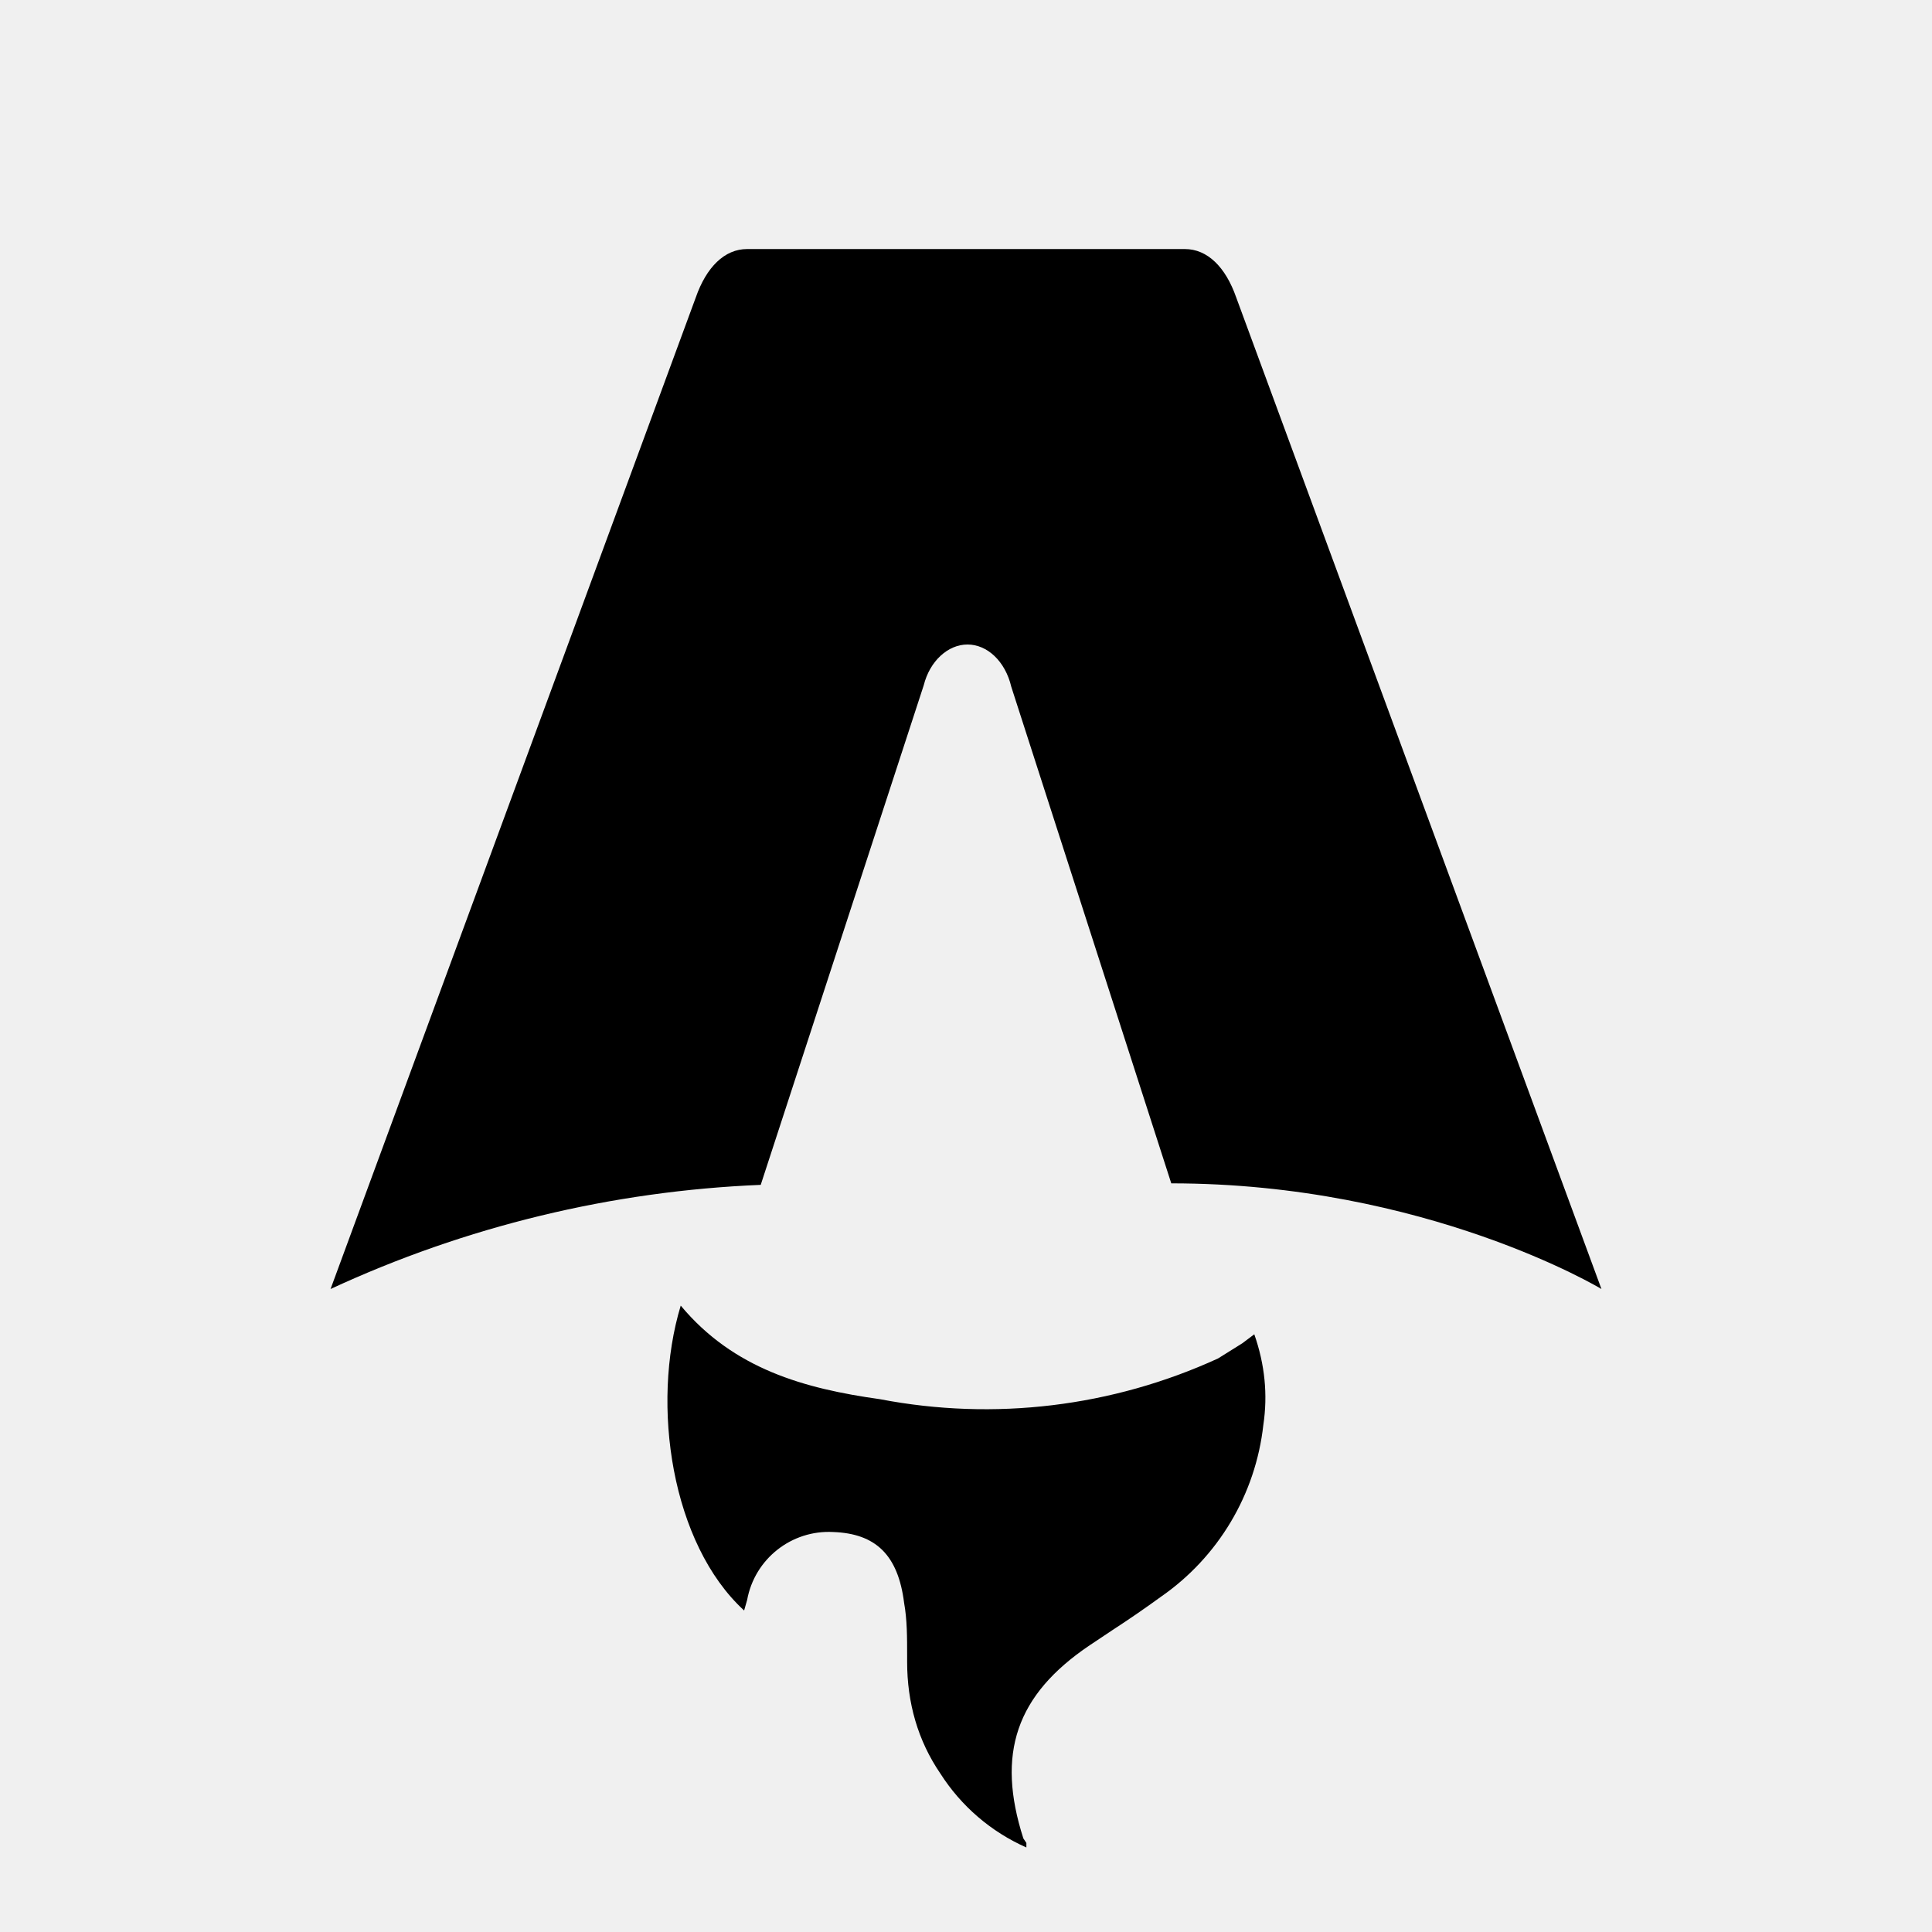
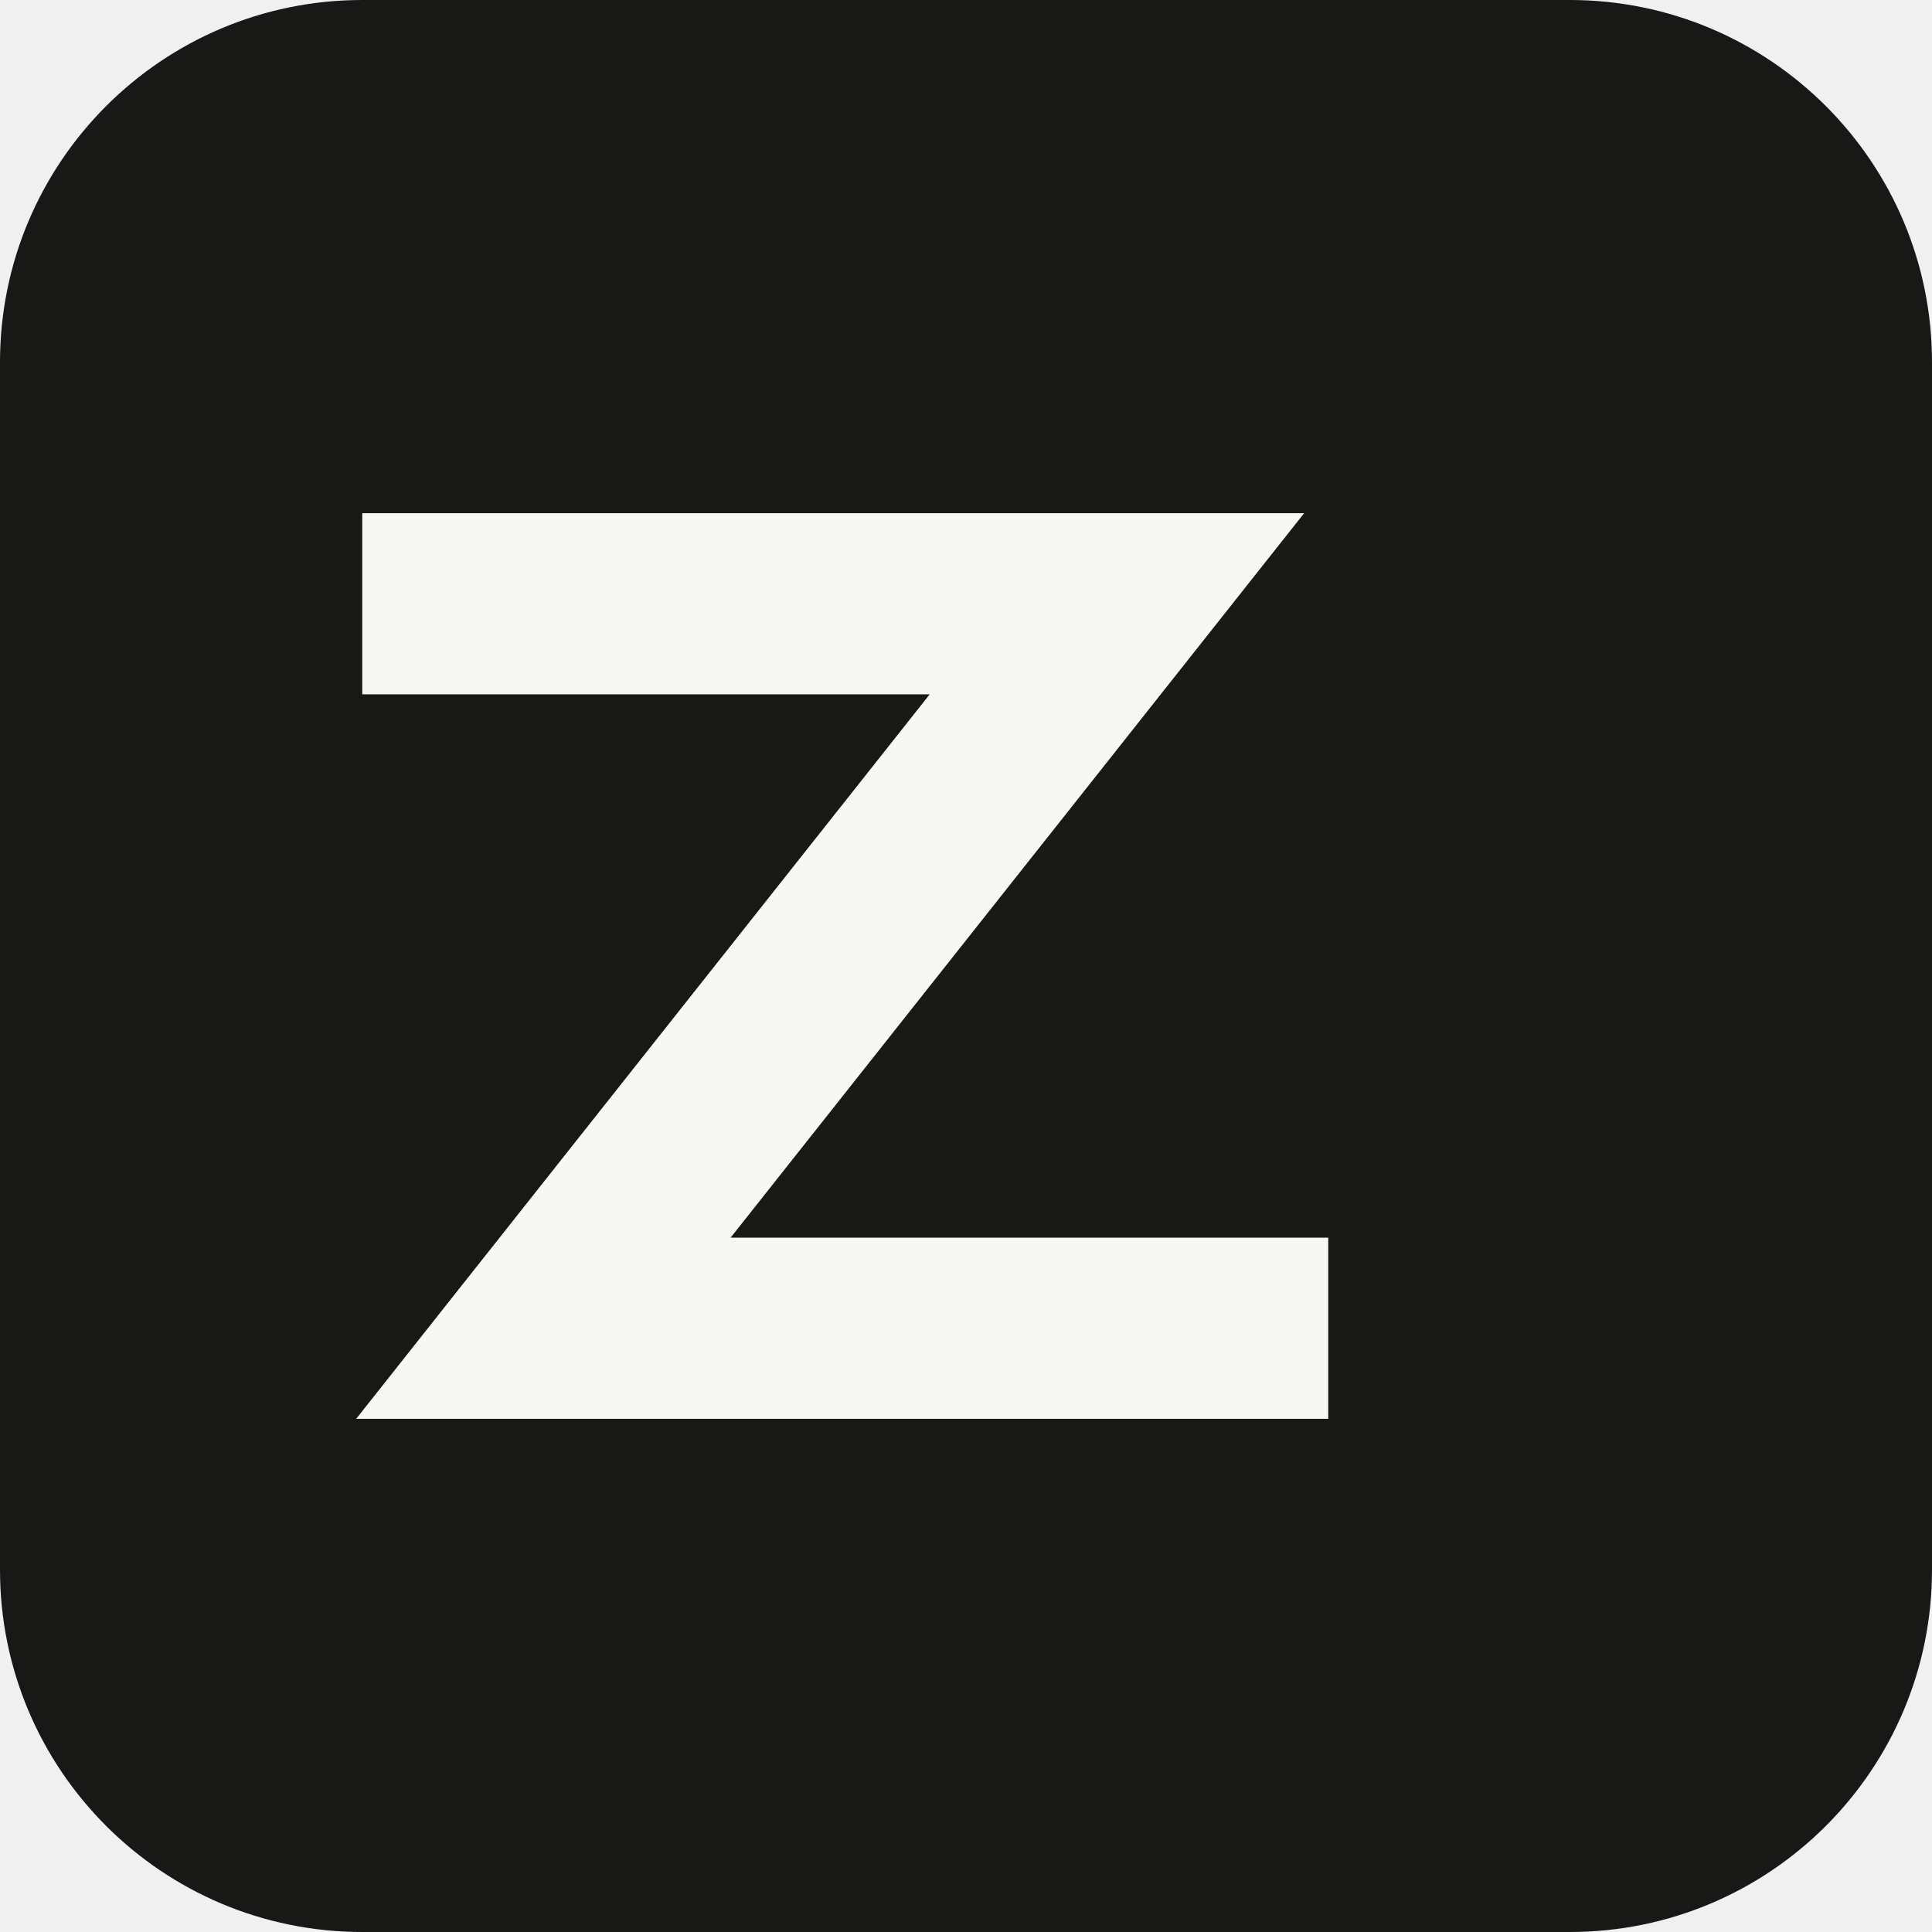
- <svg xmlns="http://www.w3.org/2000/svg" fill="none" viewBox="0 0 128 128">
-   <path d="M50.4 78.5a75.1 75.1 0 0 0-28.5 6.9l24.2-65.7c.7-2 1.9-3.2 3.4-3.2h29c1.5 0 2.7 1.2 3.4 3.2l24.2 65.7s-11.6-7-28.5-7L67 45.5c-.4-1.7-1.6-2.8-2.9-2.8-1.3 0-2.5 1.1-2.9 2.7L50.4 78.5Zm-1.1 28.2Zm-4.2-20.2c-2 6.6-.6 15.8 4.2 20.2a17.5 17.5 0 0 1 .2-.7 5.5 5.5 0 0 1 5.7-4.5c2.8.1 4.3 1.5 4.7 4.7.2 1.1.2 2.3.2 3.5v.4c0 2.7.7 5.2 2.2 7.4a13 13 0 0 0 5.7 4.9v-.3l-.2-.3c-1.8-5.6-.5-9.5 4.4-12.8l1.5-1a73 73 0 0 0 3.2-2.2 16 16 0 0 0 6.8-11.4c.3-2 .1-4-.6-6l-.8.6-1.6 1a37 37 0 0 1-22.4 2.7c-5-.7-9.7-2-13.2-6.2Z" />
-   <style>
-         path { fill: #000; }
-         @media (prefers-color-scheme: dark) {
-             path { fill: #FFF; }
-         }
-     </style>
+ <svg xmlns="http://www.w3.org/2000/svg" viewBox="0 0 64 64">
+   <rect width="64" height="64" rx="12" fill="#181817" />
+   <path d="M15 20H37L18 44H41" fill="none" stroke="#F7F7F4" stroke-width="6" stroke-linecap="square" stroke-linejoin="miter" />
</svg>
